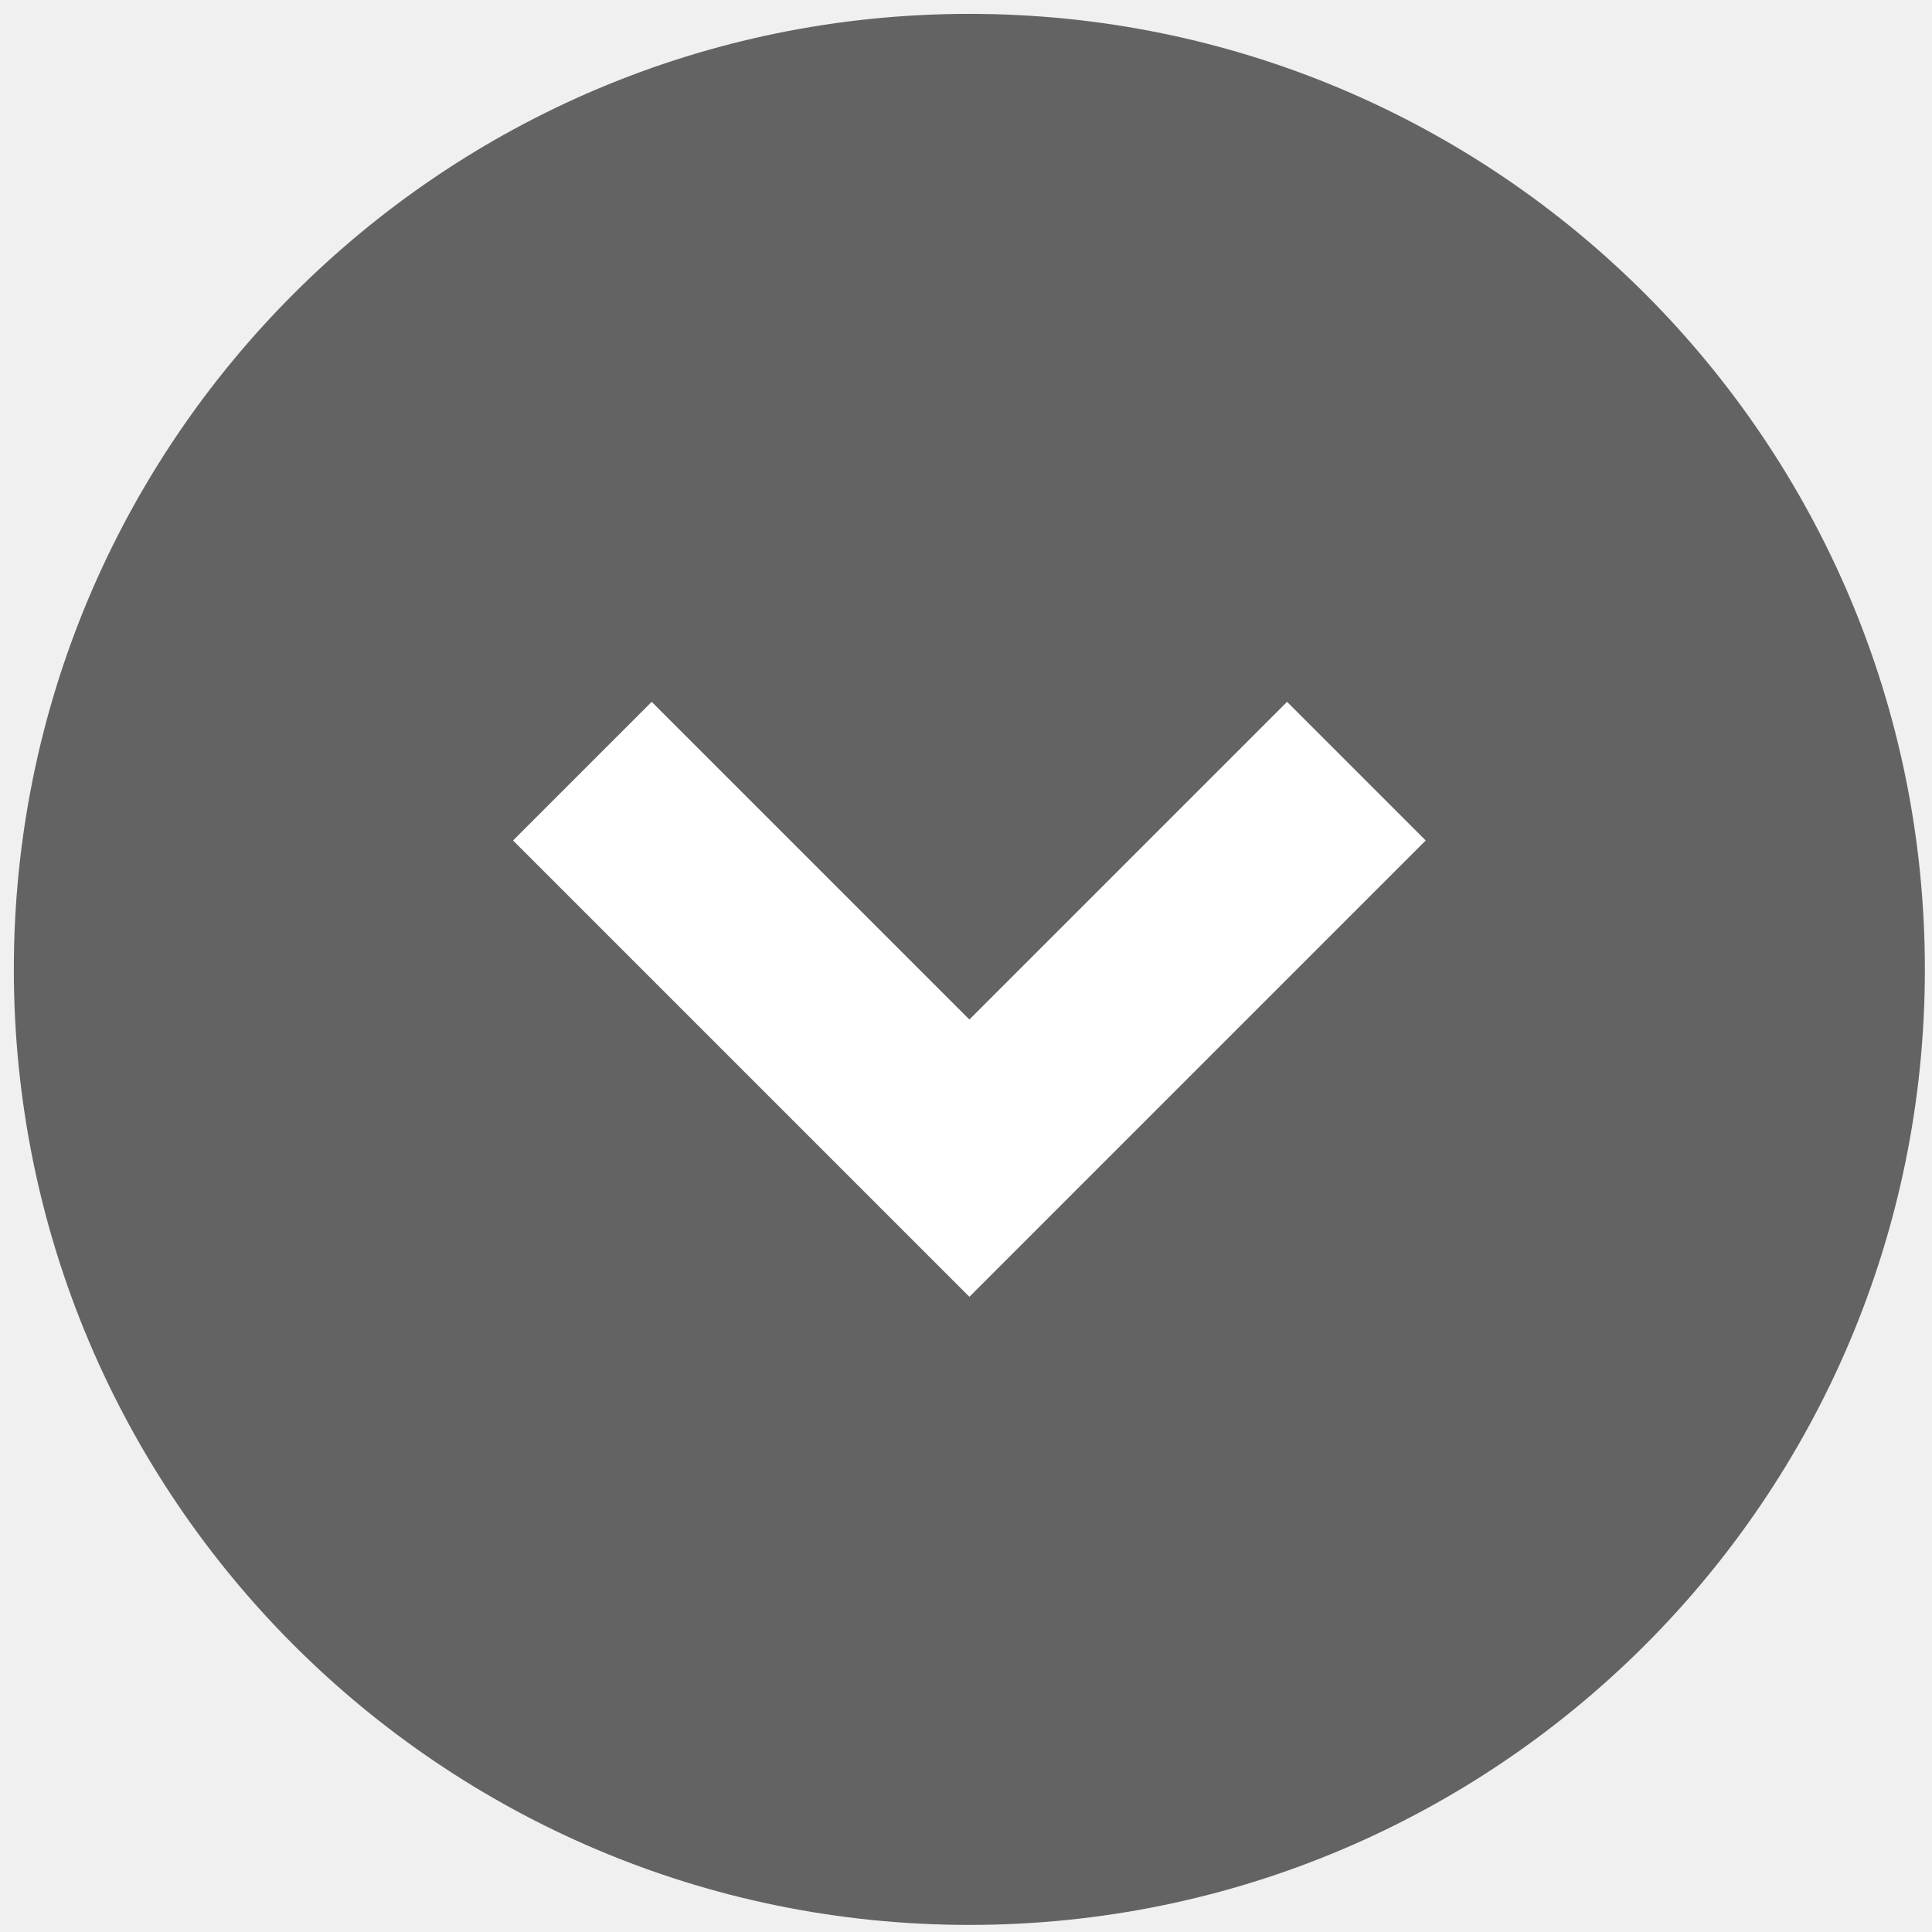
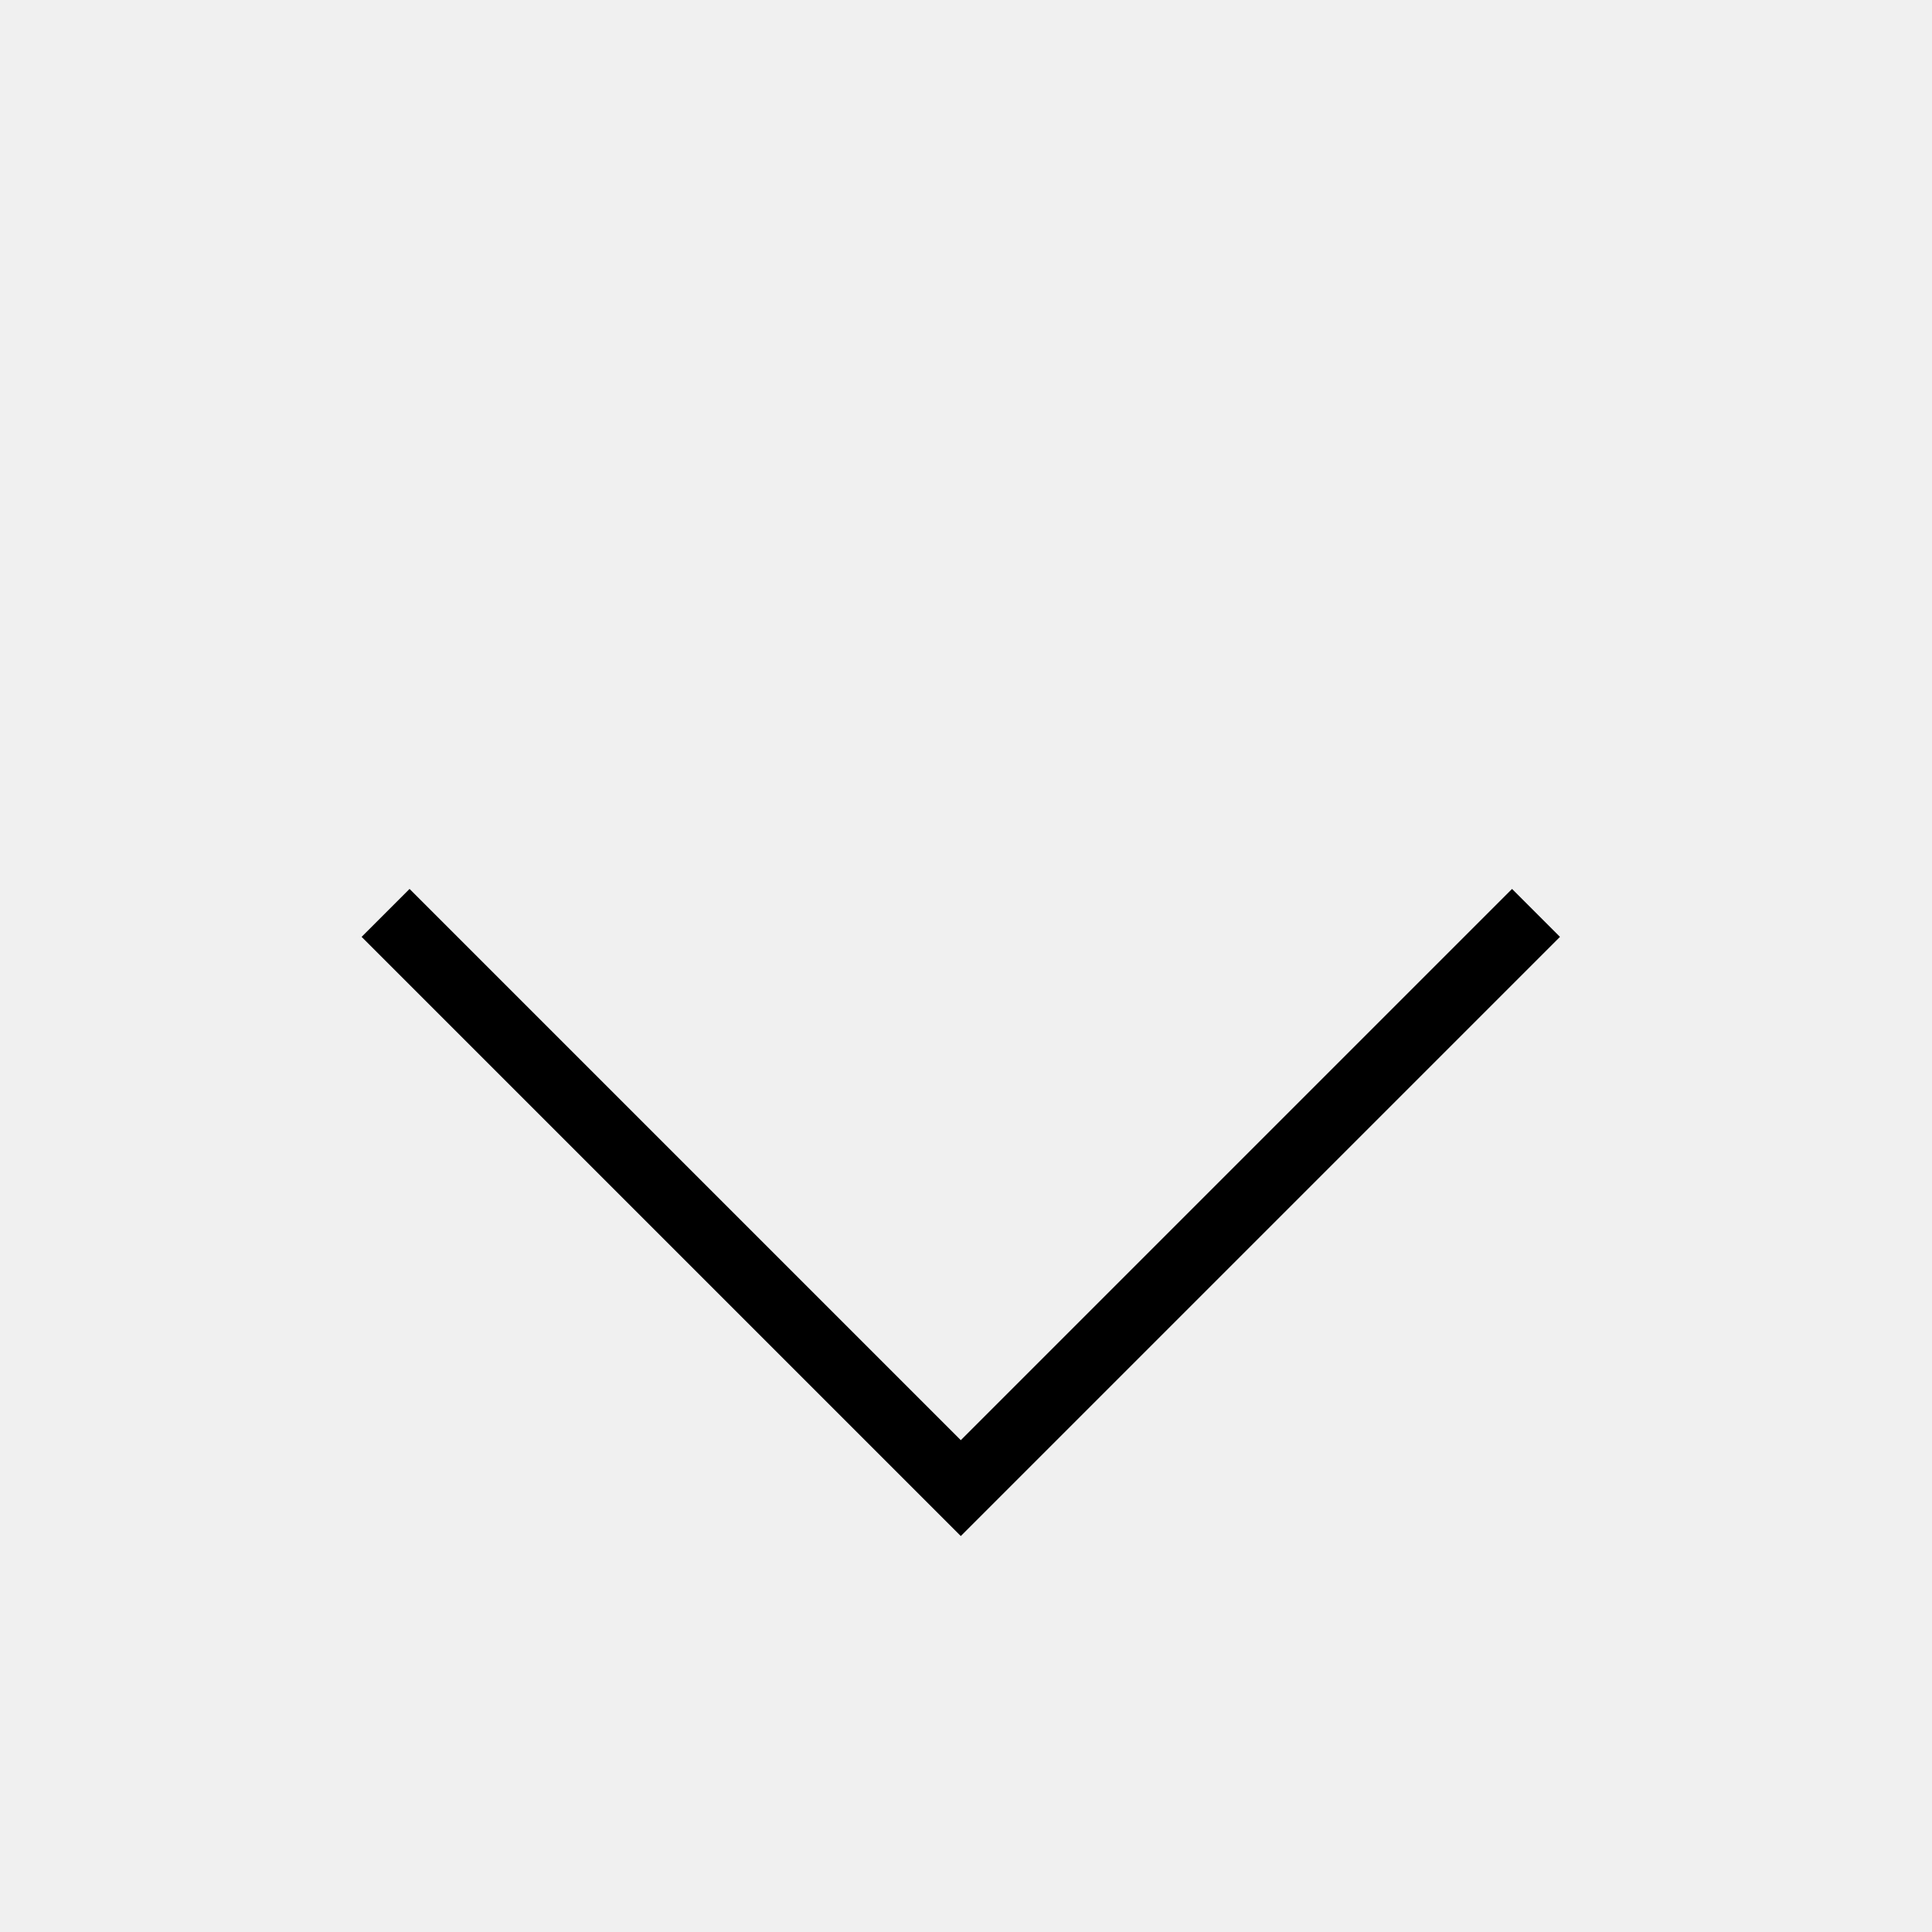
- <svg xmlns="http://www.w3.org/2000/svg" version="1.1" id="Layer_1" x="0px" y="0px" width="56.693px" height="56.693px" viewBox="0 0 56.693 56.693" enable-background="new 0 0 56.693 56.693" xml:space="preserve">
-   <circle fill="#646363" cx="28.445" cy="28.446" r="28.039" />
-   <polygon fill="#FFFFFF" points="37.768,20.595 28.446,29.917 19.123,20.595 15.055,24.663 28.446,38.054 32.513,33.986   41.836,24.663 " />
+ <svg xmlns="http://www.w3.org/2000/svg" width="100%" height="100%" viewBox="0 0 57 57" version="1.1" xml:space="preserve" style="fill-rule:evenodd;clip-rule:evenodd;stroke-linejoin:round;stroke-miterlimit:2;">
+   <g transform="matrix(0.707107,0.707107,-0.707107,0.707107,29.7607,0.0633315)">
+     <path d="M6,33L31,33L31,8L29,8L29,31L6,31L6,33Z" />
+   </g>
</svg>
